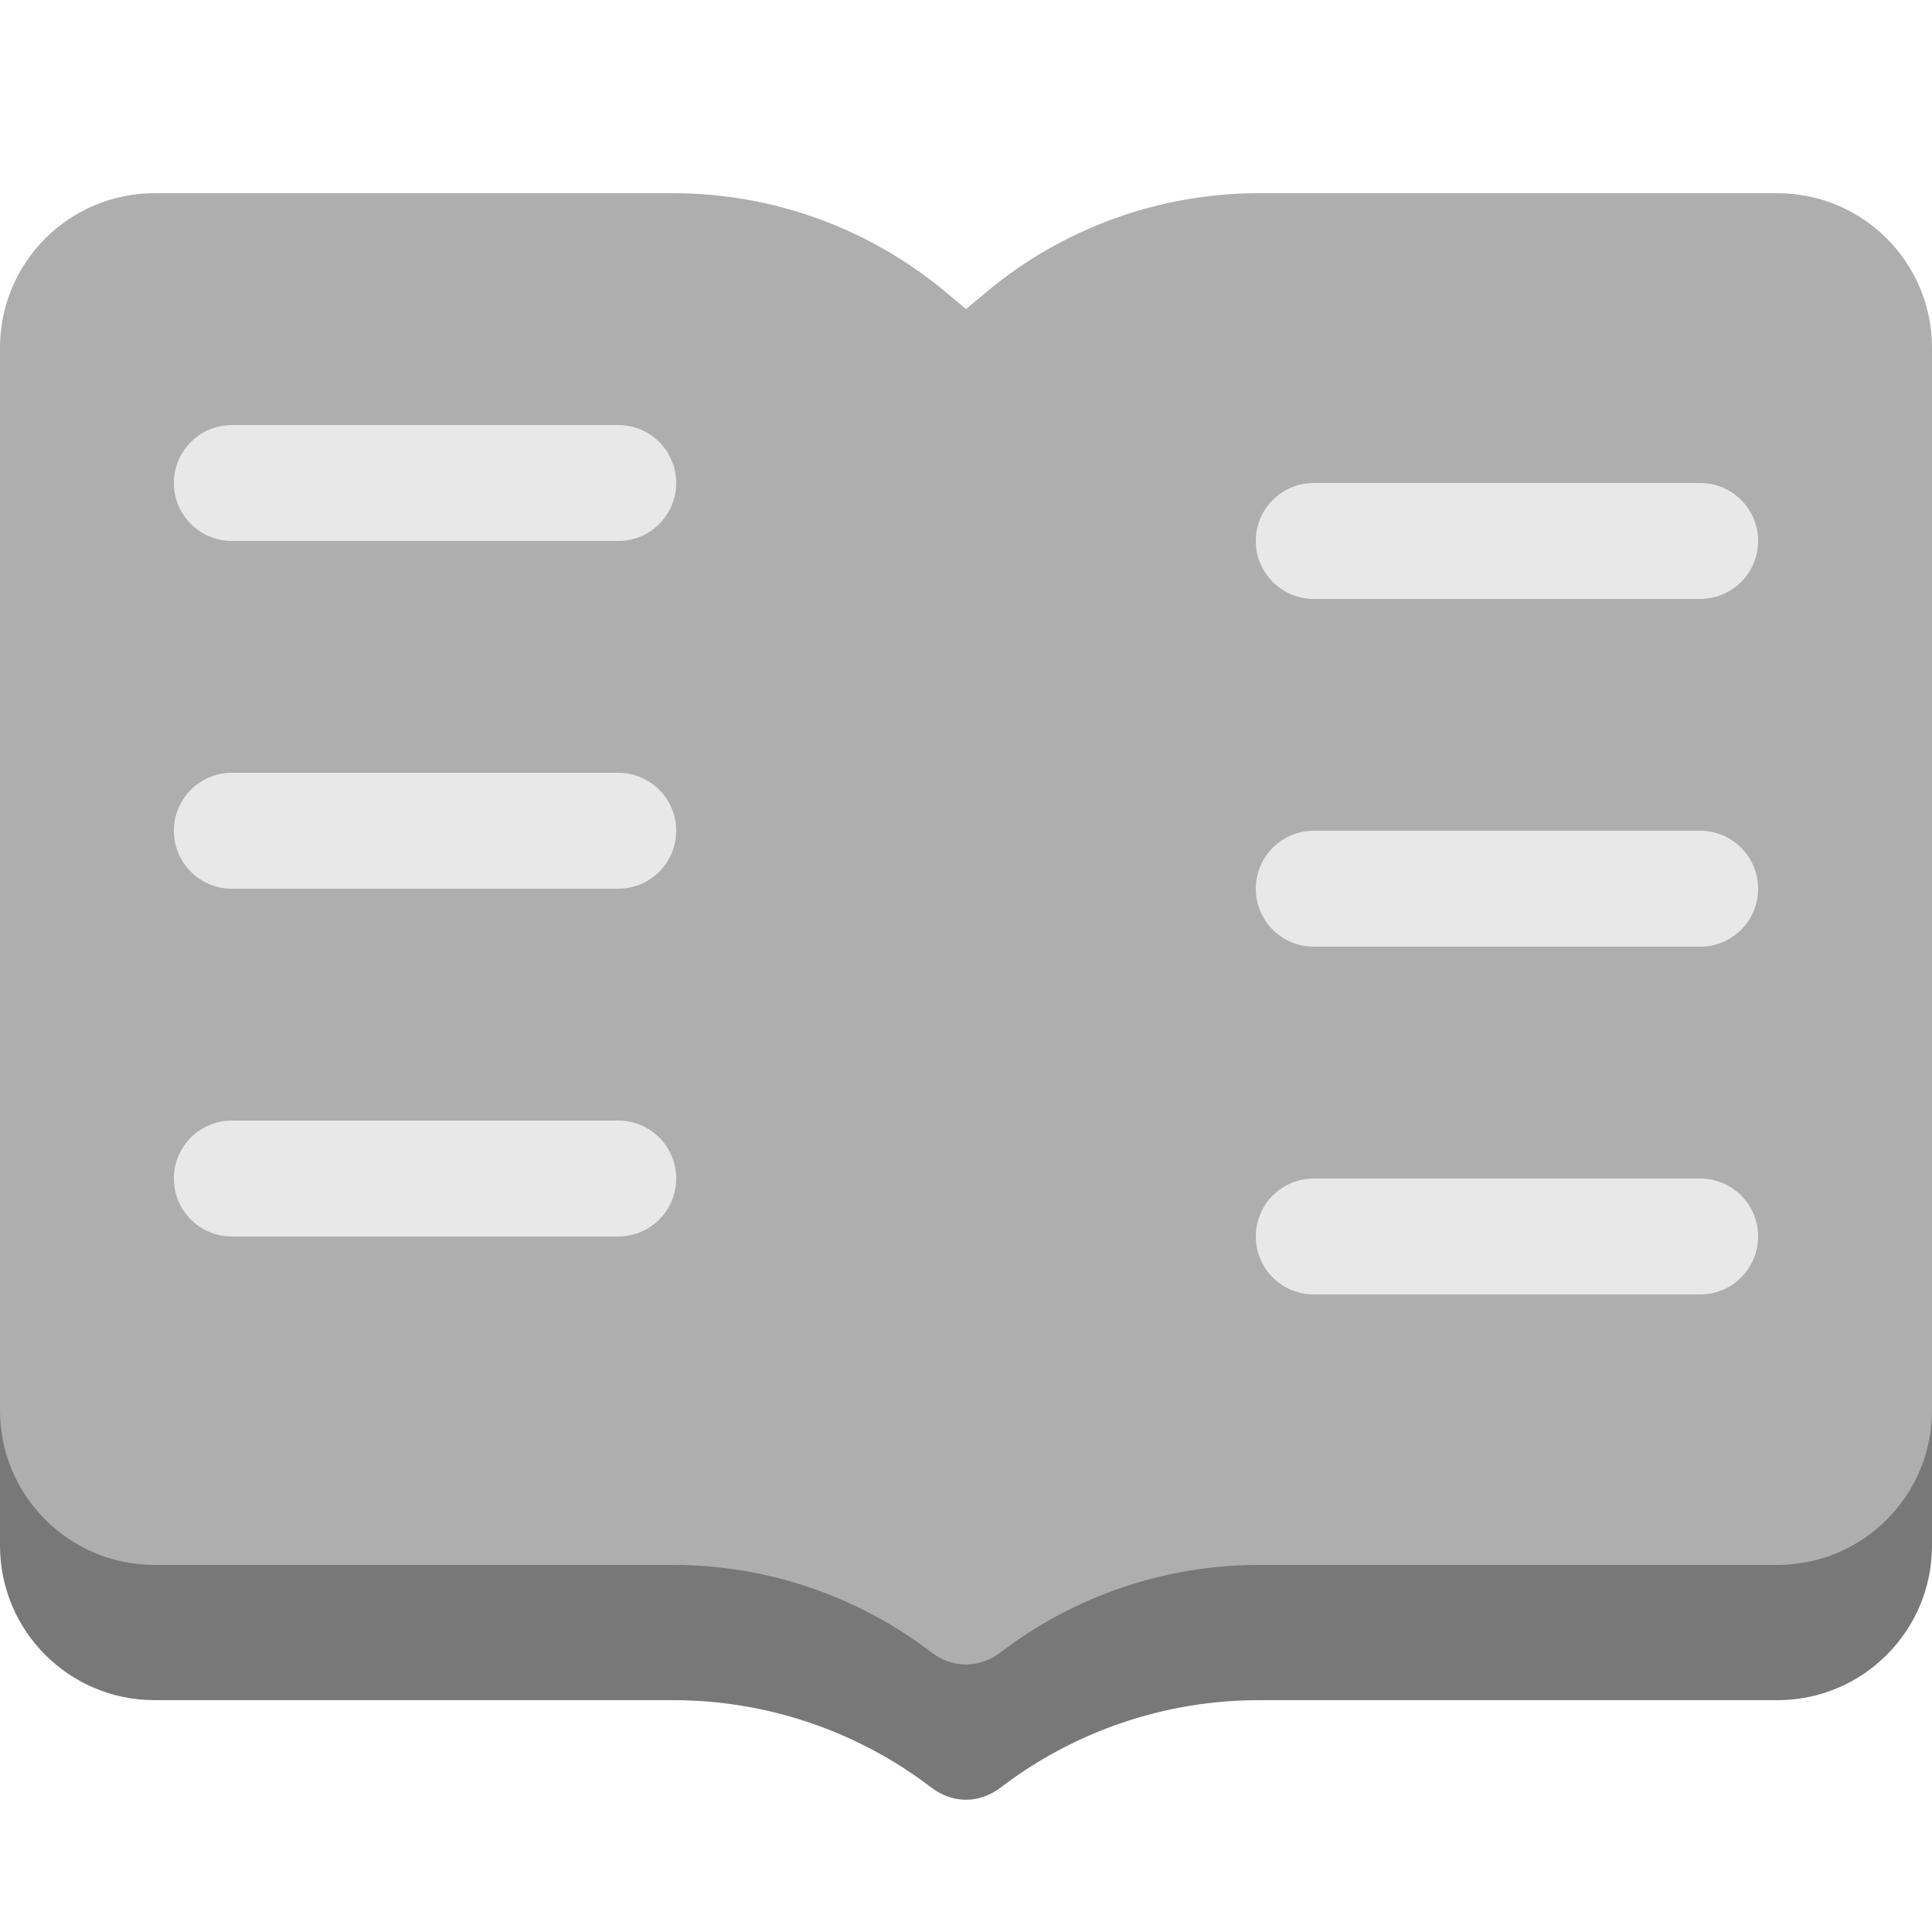
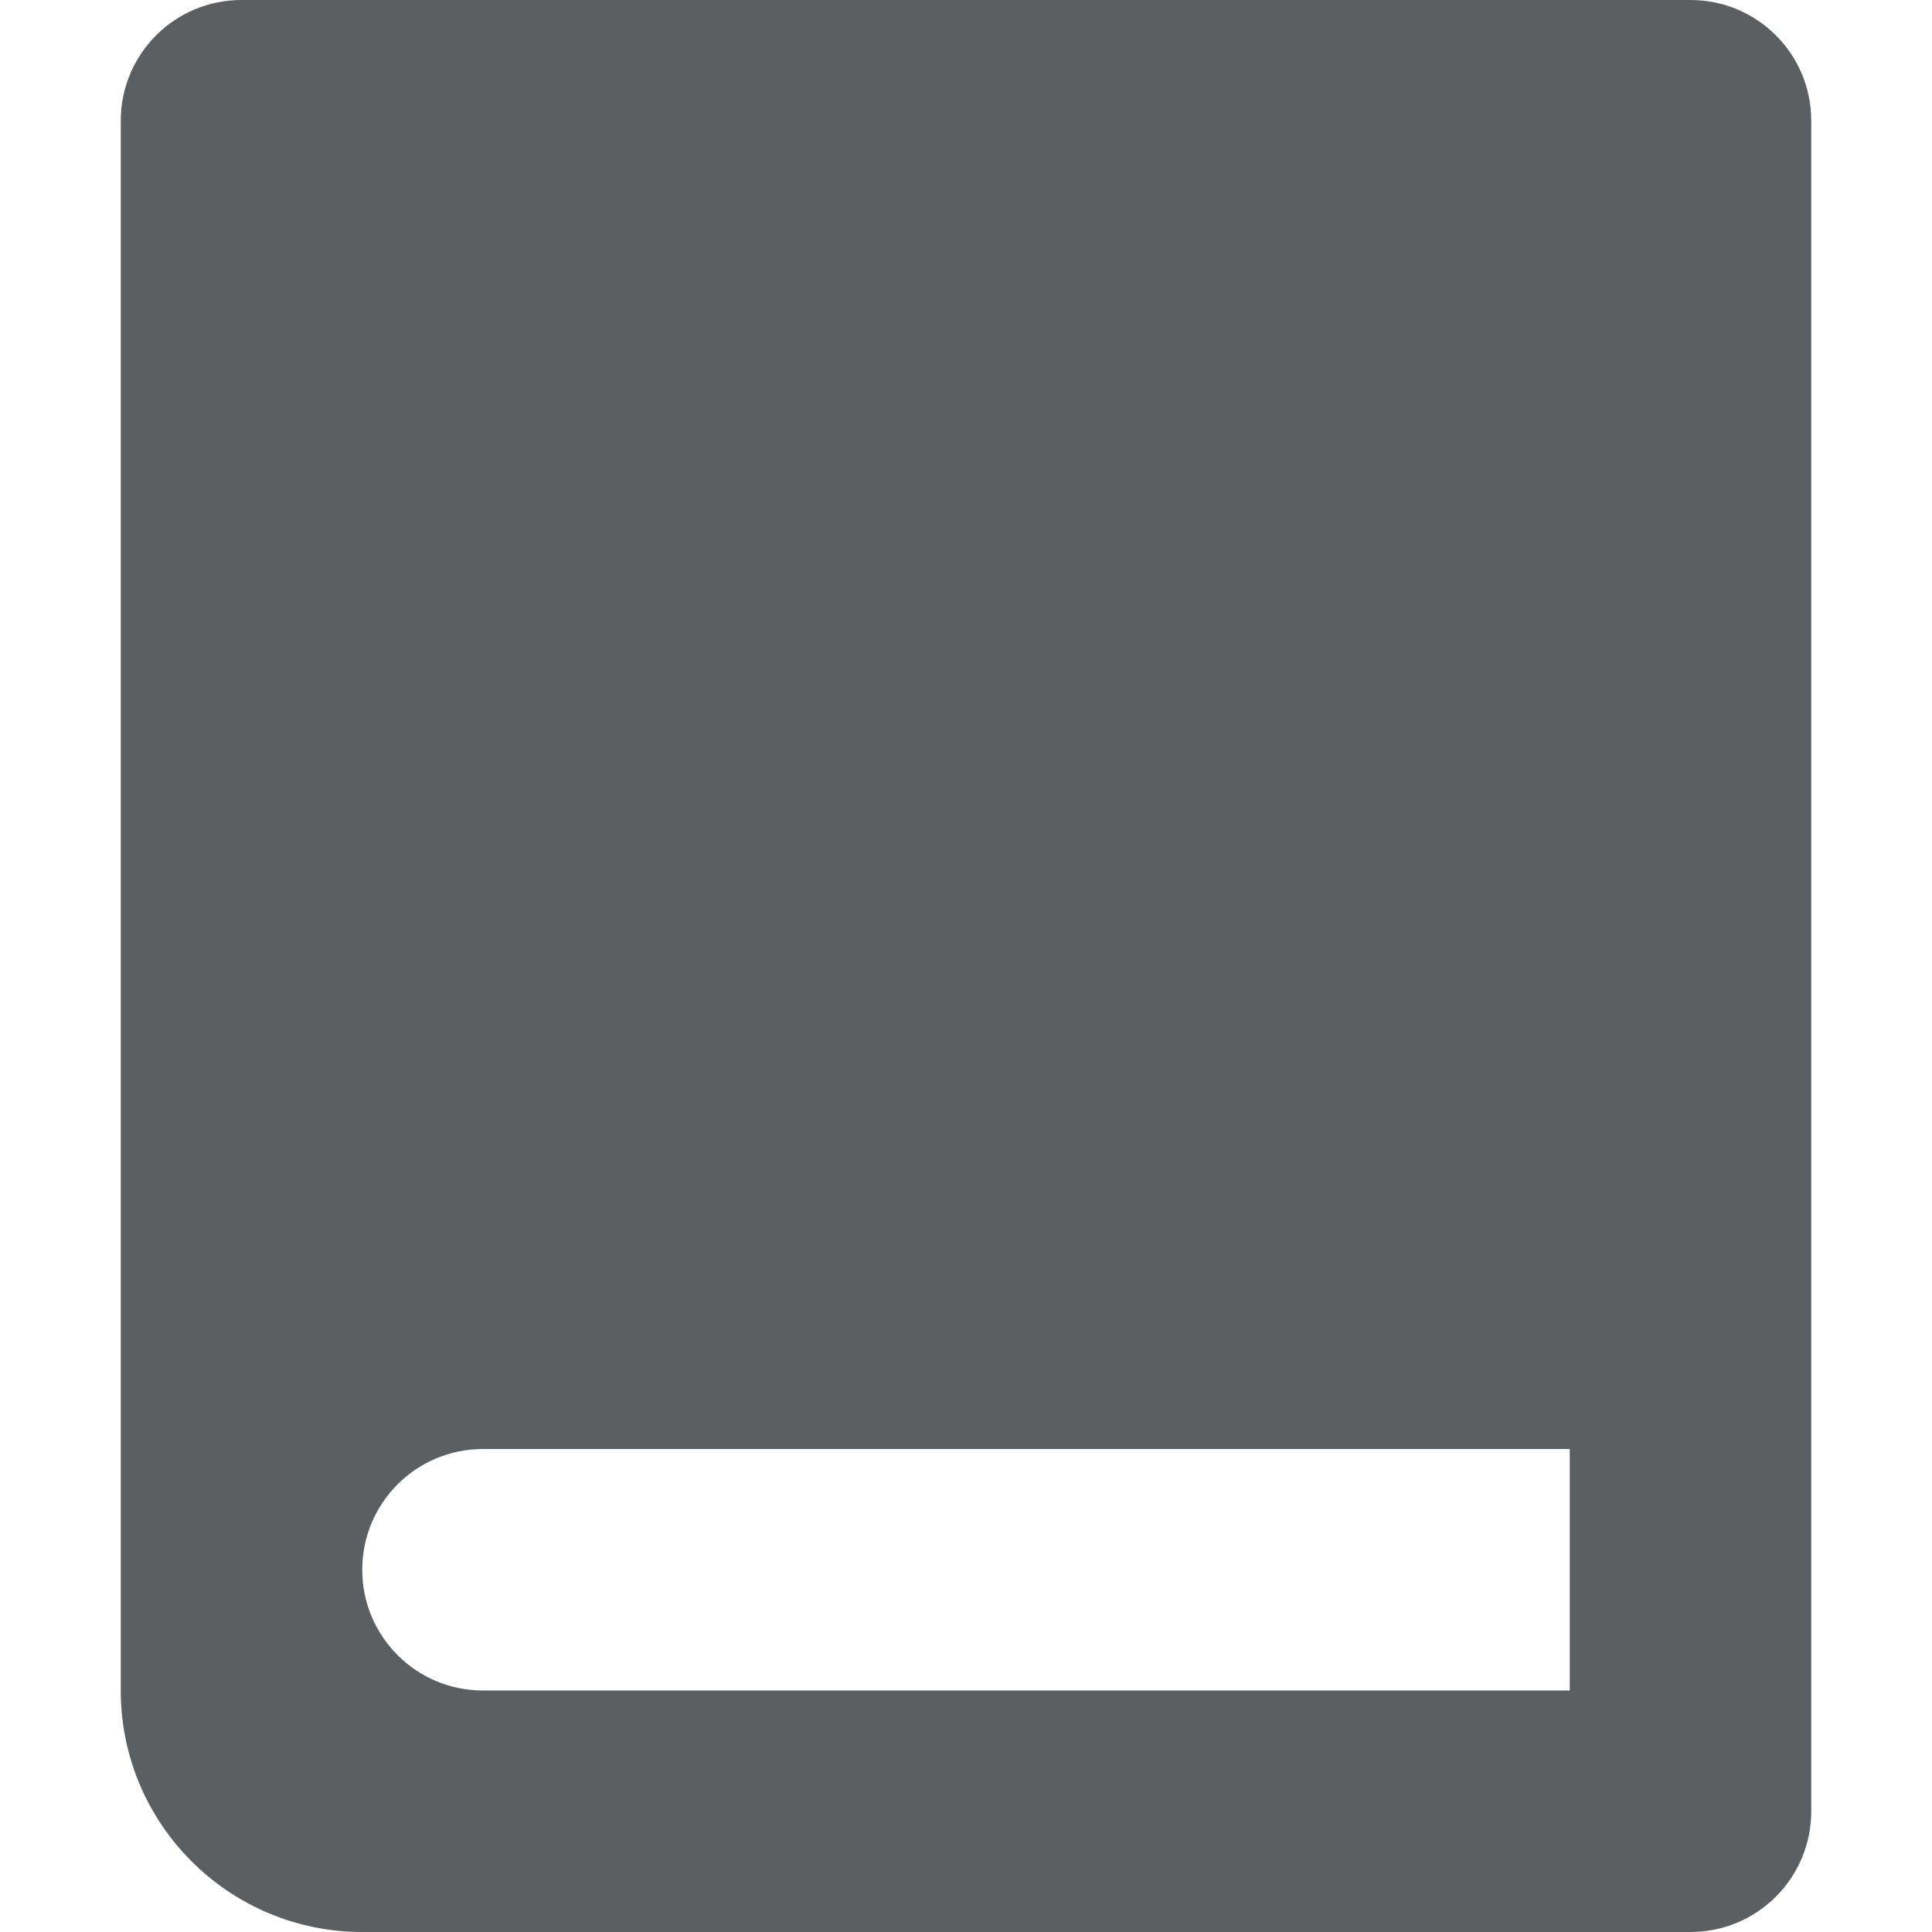
- <svg xmlns="http://www.w3.org/2000/svg" t="1670213273216" class="icon" viewBox="0 0 1024 1024" version="1.1" p-id="16325" width="200" height="200">
-   <path d="M81.92 174.08a81.92 81.92 0 0 0-81.92 81.92v563.2a81.92 81.92 0 0 0 81.92 81.92h274.872a225.28 225.28 0 0 1 136.858 46.336c5.294 4.045 11.694 6.451 18.35 6.451 6.656 0 13.056-2.406 18.35-6.451A225.28 225.28 0 0 1 667.208 901.12H942.08a81.92 81.92 0 0 0 81.92-81.92V256a81.92 81.92 0 0 0-81.92-81.92H667.208a225.28 225.28 0 0 0-144.896 52.777L512 235.52l-10.312-8.663A225.28 225.28 0 0 0 356.792 174.08H81.92z" fill="#787878" p-id="16326" />
-   <path d="M81.92 102.4a81.92 81.92 0 0 0-81.92 81.92v563.2a81.92 81.92 0 0 0 81.92 81.92h274.872a225.28 225.28 0 0 1 136.858 46.336c5.294 4.045 11.694 6.451 18.35 6.451 6.656 0 13.056-2.406 18.35-6.451A225.28 225.28 0 0 1 667.208 829.44H942.08a81.92 81.92 0 0 0 81.92-81.92V184.32a81.92 81.92 0 0 0-81.92-81.92H667.208a225.28 225.28 0 0 0-144.896 52.787L512 163.84l-10.312-8.653A225.28 225.28 0 0 0 356.792 102.4H81.92z" fill="#aeaeae" p-id="16327" />
-   <path d="M665.6 286.72a30.72 30.72 0 0 1 30.72-30.72h204.8a30.72 30.72 0 1 1 0 61.44H696.32a30.72 30.72 0 0 1-30.72-30.72zM665.6 471.04a30.72 30.72 0 0 1 30.72-30.72h204.8a30.72 30.72 0 1 1 0 61.44H696.32a30.72 30.72 0 0 1-30.72-30.72zM665.6 655.36a30.72 30.72 0 0 1 30.72-30.72h204.8a30.72 30.72 0 1 1 0 61.44H696.32a30.72 30.72 0 0 1-30.72-30.72zM92.16 256a30.72 30.72 0 0 1 30.72-30.72h204.8a30.72 30.72 0 1 1 0 61.44H122.88a30.72 30.72 0 0 1-30.72-30.72zM92.16 440.32a30.72 30.72 0 0 1 30.72-30.72h204.8a30.72 30.72 0 1 1 0 61.44H122.88a30.72 30.72 0 0 1-30.72-30.72zM92.16 624.64a30.72 30.72 0 0 1 30.72-30.72h204.8a30.72 30.72 0 1 1 0 61.44H122.88a30.72 30.72 0 0 1-30.72-30.72z" fill="#e8e8e8" p-id="16328" />
+ <svg xmlns="http://www.w3.org/2000/svg" version="1.0" id="Layer_1" width="800px" height="800px" viewBox="0 0 64 64" enable-background="new 0 0 64 64" xml:space="preserve">
+   <path fill="#5C5F62" d="M56,0H8C5.789,0,4,1.789,4,4v52c0,4.418,3.582,8,8,8h40h4c2.211,0,4-1.789,4-4V4C60,1.789,58.211,0,56,0z   M52,56H16c-2.211,0-4-1.789-4-4s1.789-4,4-4h36V56z" />
</svg>
